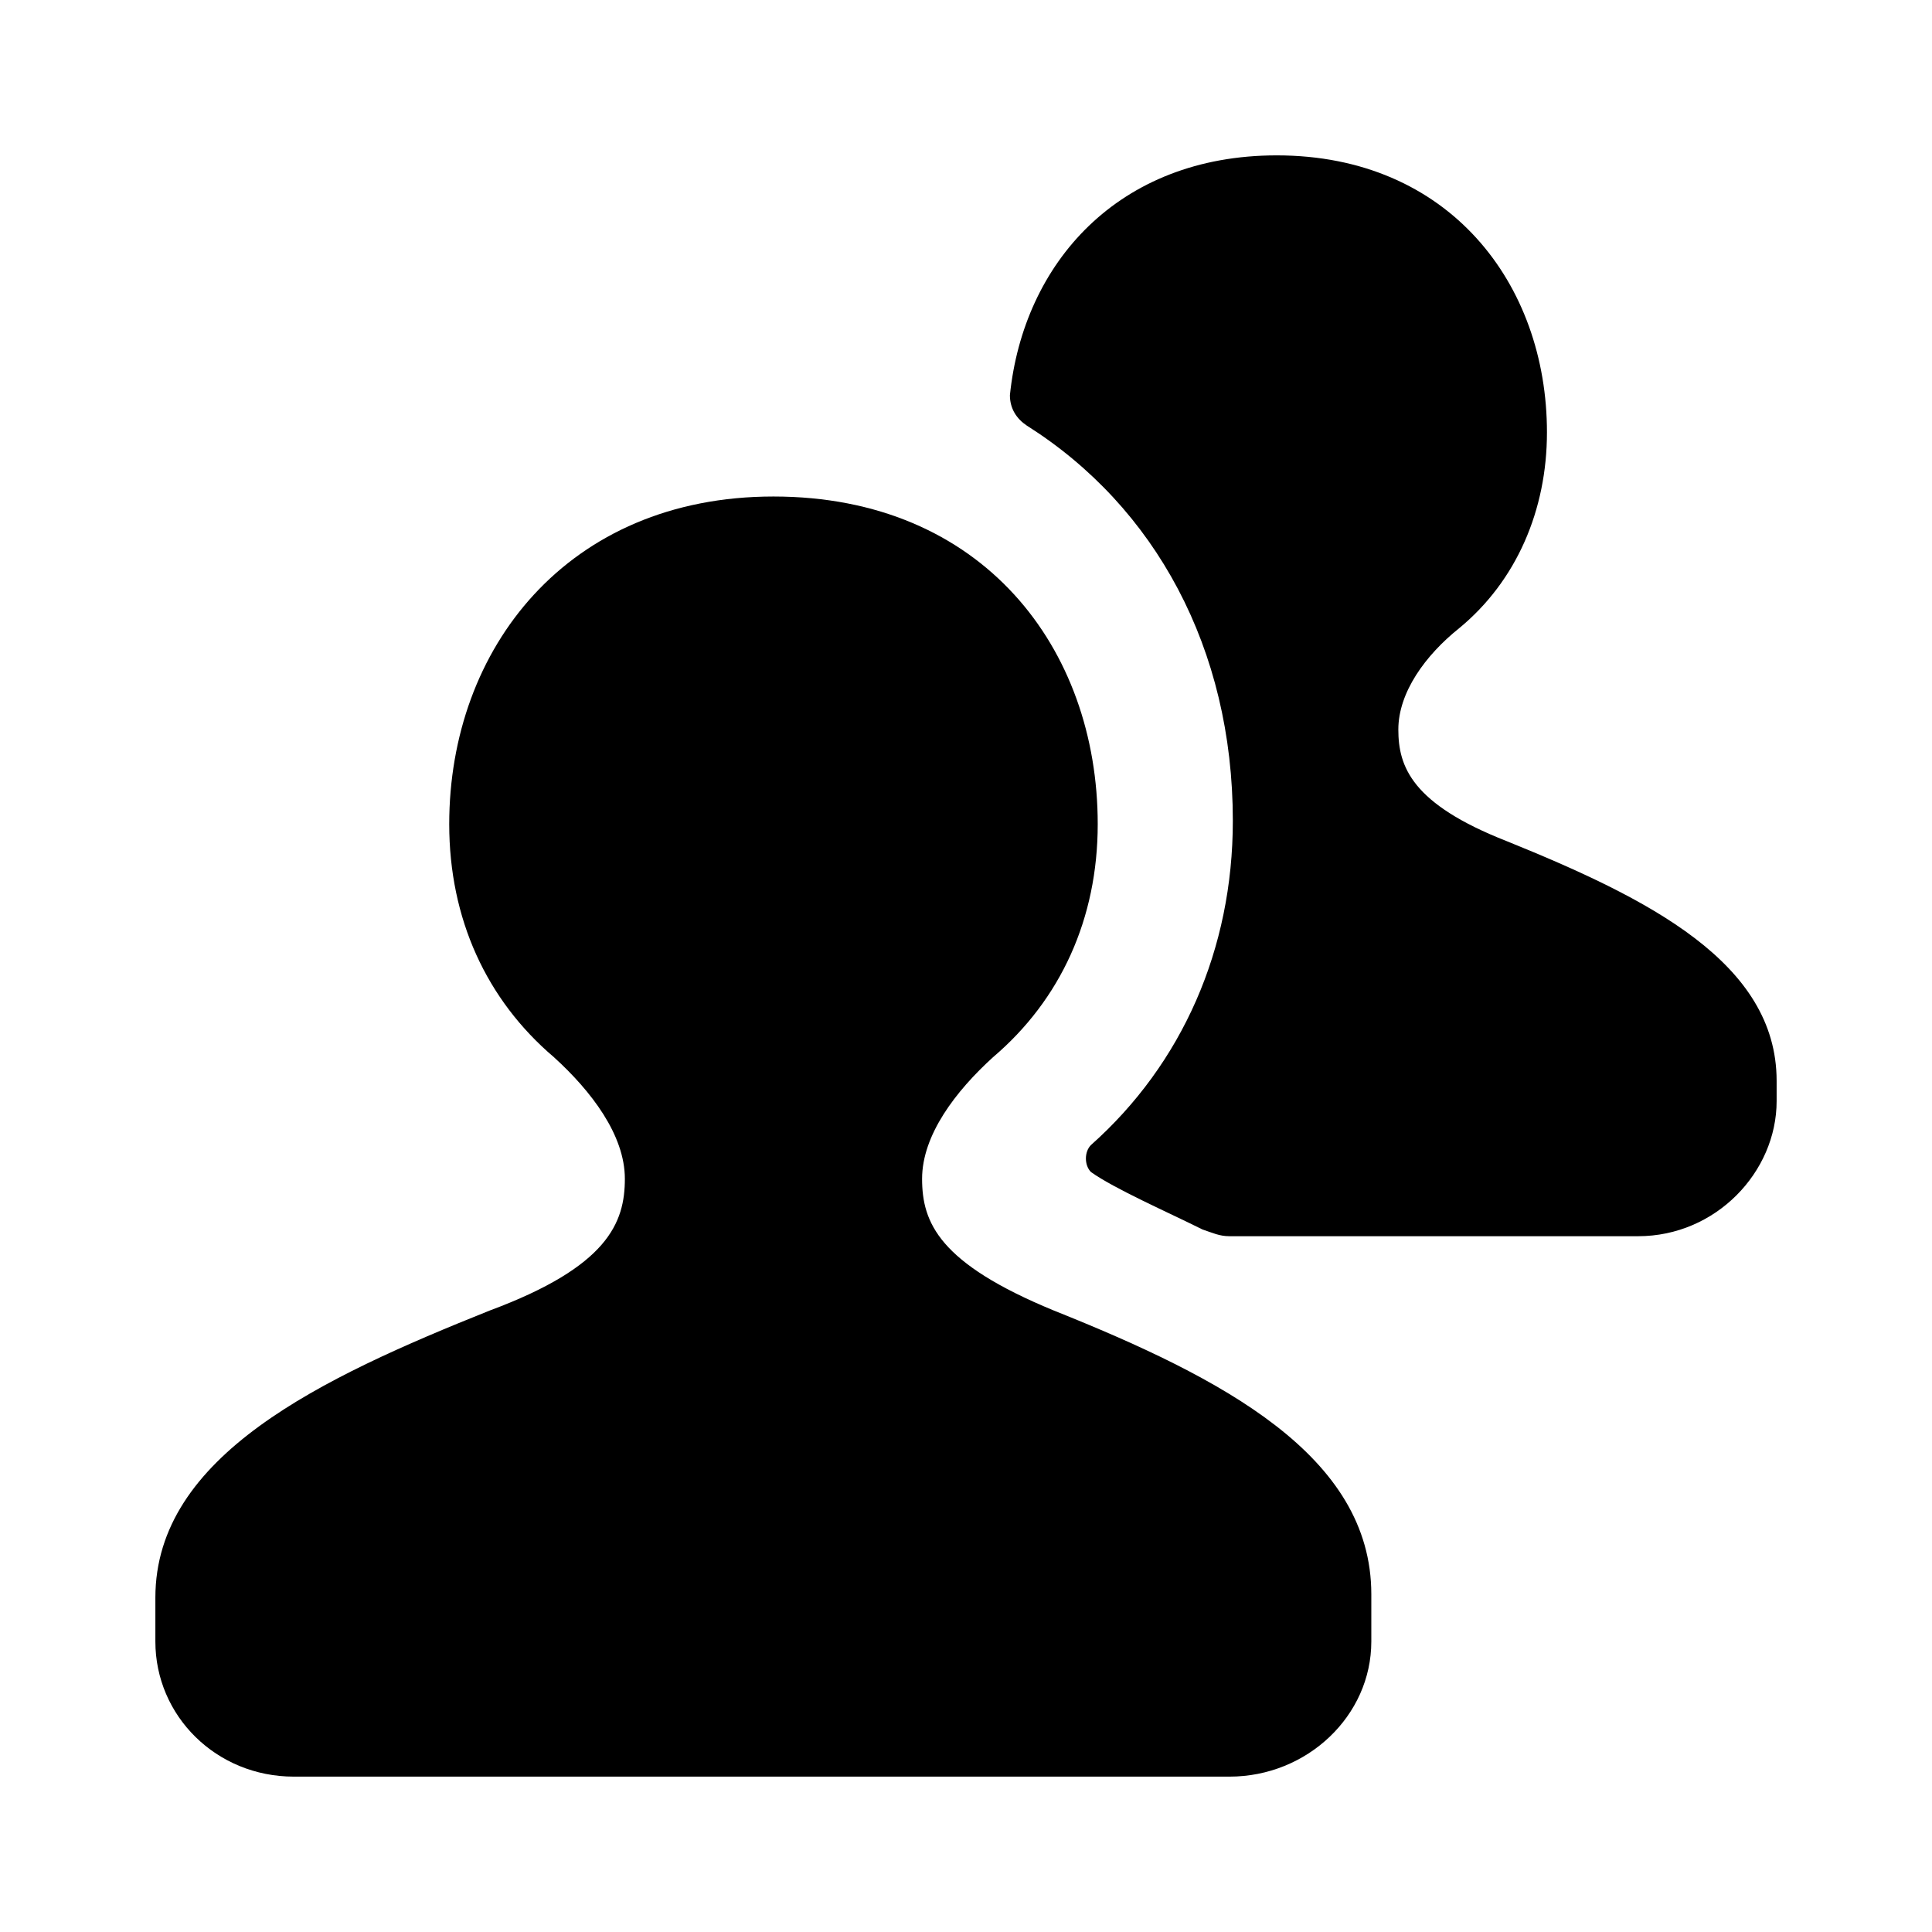
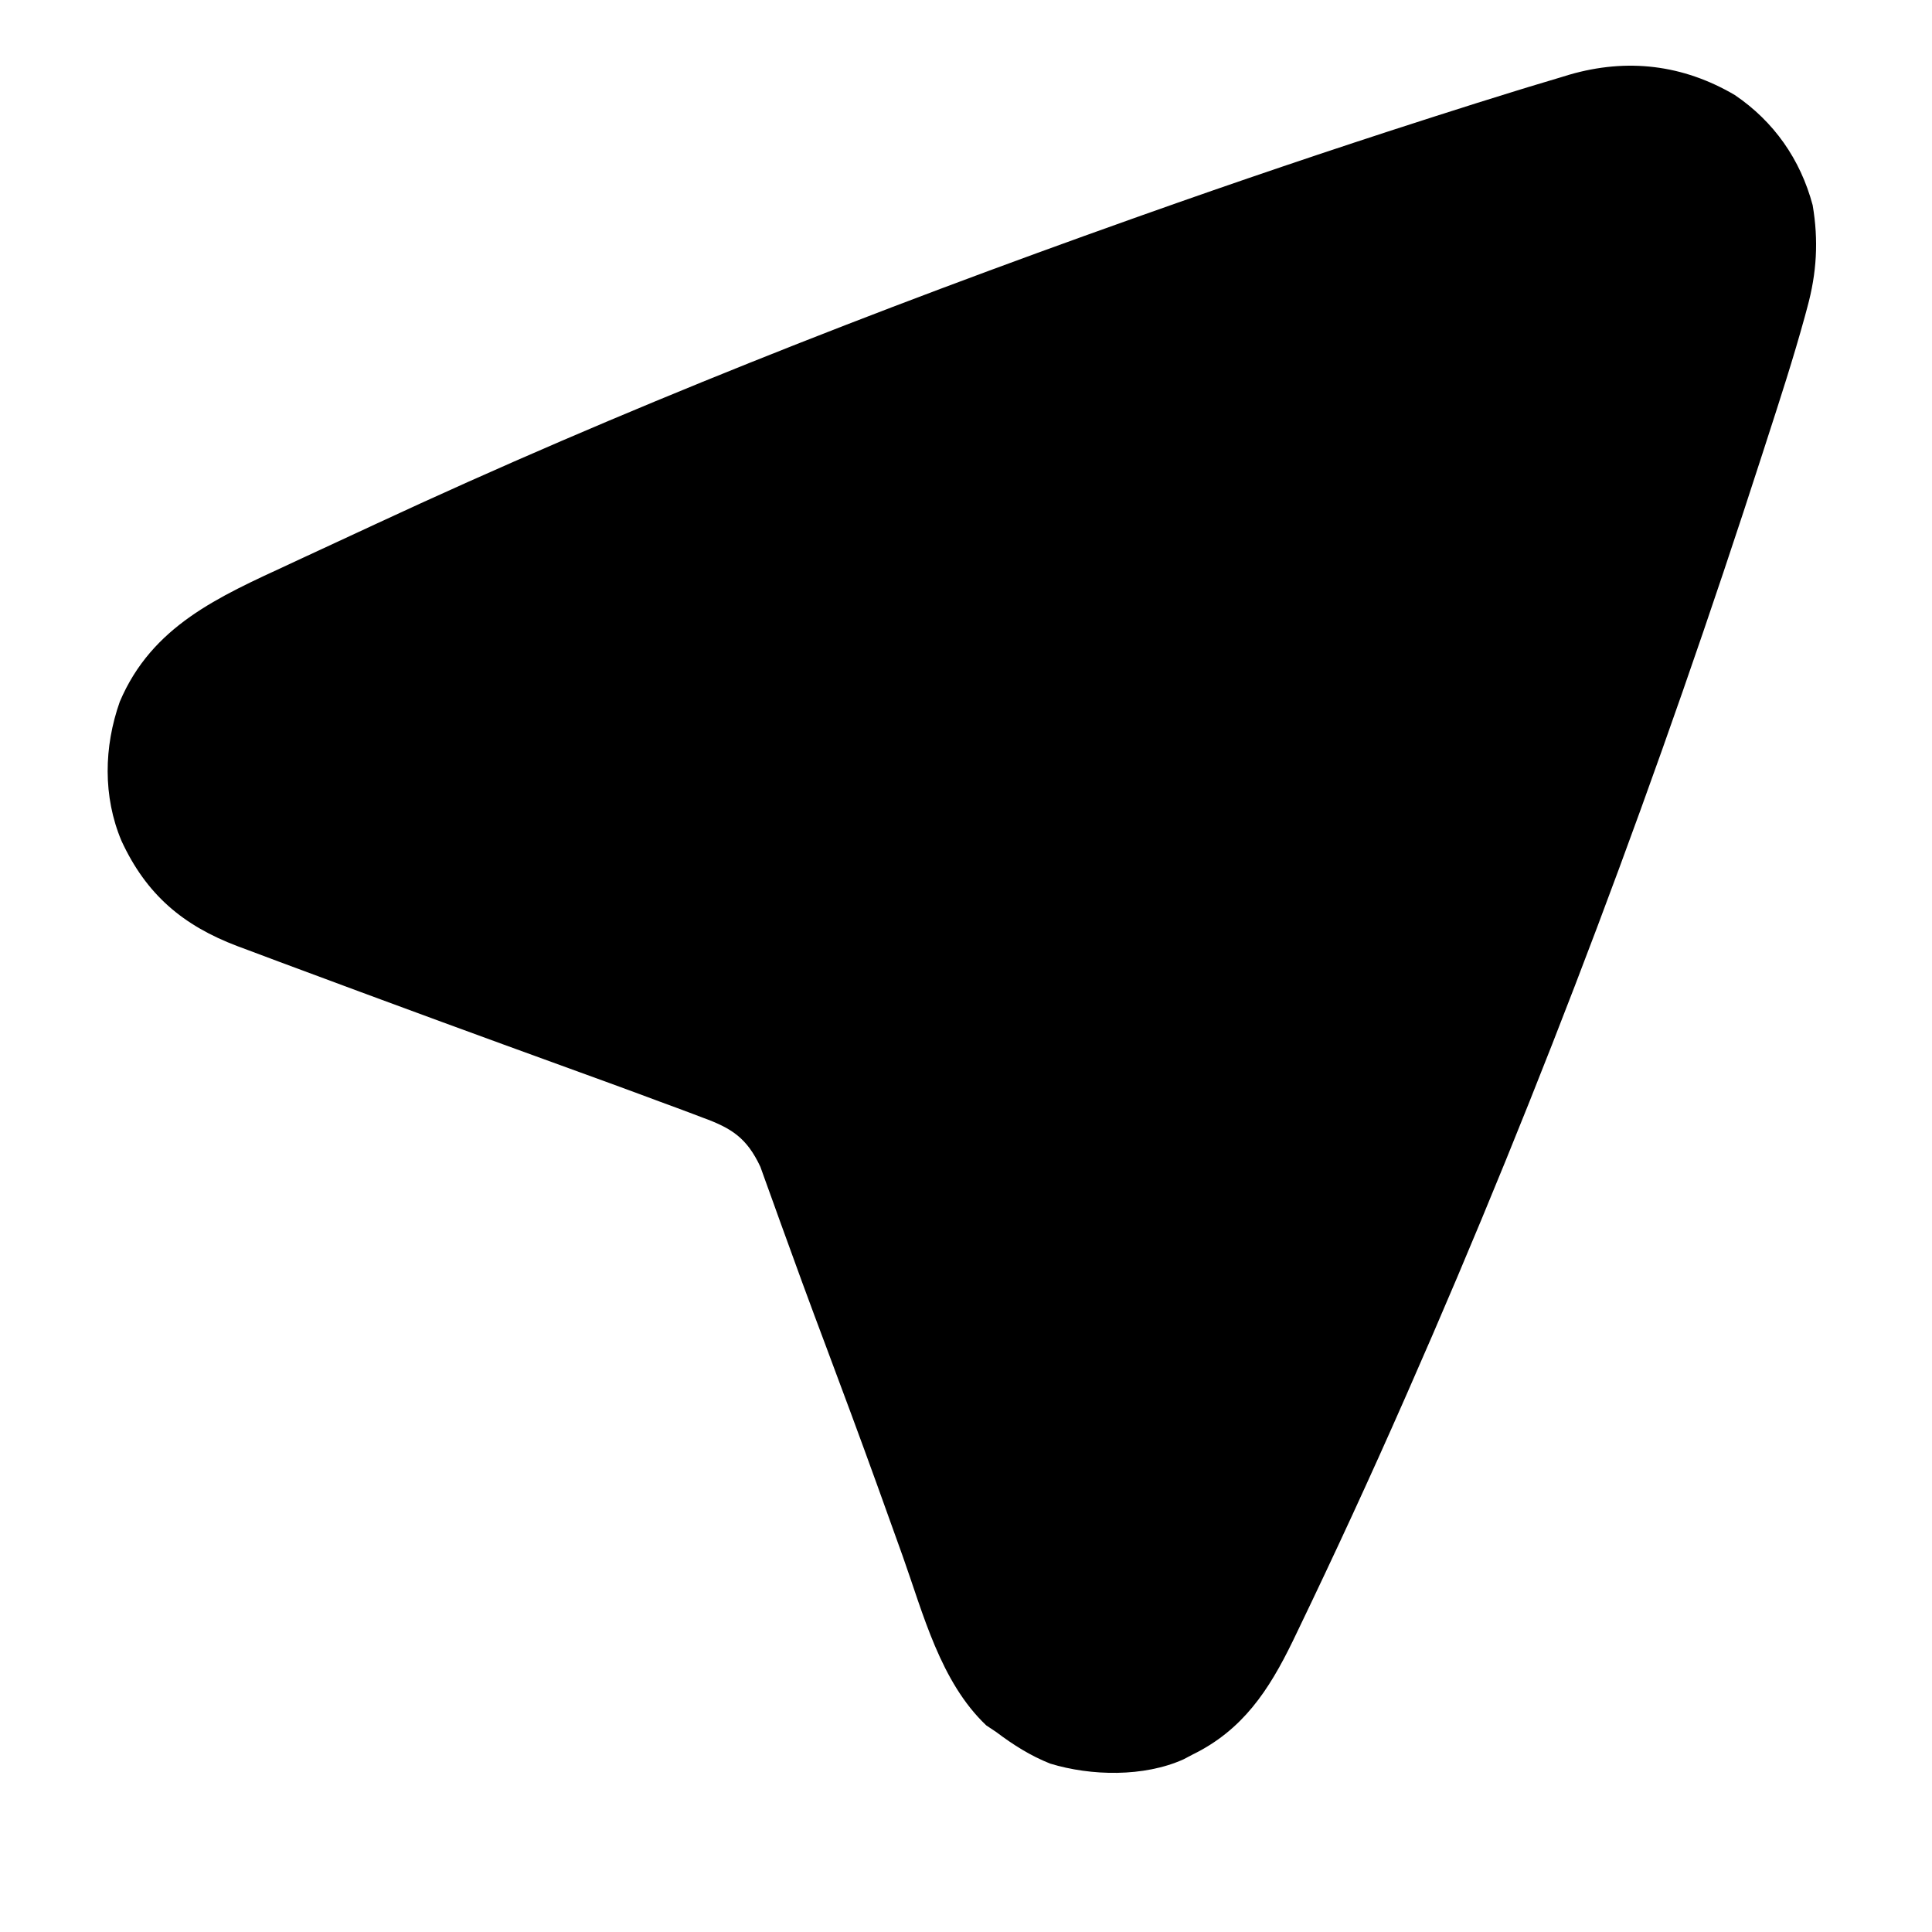
- <svg xmlns="http://www.w3.org/2000/svg" fill="#000000" width="800px" height="800px" viewBox="-2.6 -2.6 57.20 57.20" enable-background="new 0 0 52 52" xml:space="preserve">
-   <g id="SVGRepo_bgCarrier" stroke-width="0" />
-   <g id="SVGRepo_tracerCarrier" stroke-linecap="round" stroke-linejoin="round" />
-   <g id="SVGRepo_iconCarrier">
-     <g>
-       <path d="M42,22.3c-2.8-1.1-3.2-2.2-3.2-3.3s0.8-2.2,1.8-3c1.7-1.4,2.6-3.5,2.6-5.8c0-4.4-2.9-8.2-8-8.2 c-4.7,0-7.5,3.2-7.9,7.1c0,0.4,0.2,0.7,0.5,0.9c3.8,2.4,6.1,6.6,6.1,11.7c0,3.8-1.5,7.2-4.2,9.6c-0.2,0.2-0.2,0.6,0,0.8 c0.7,0.5,2.3,1.2,3.3,1.7c0.3,0.1,0.5,0.2,0.8,0.2h12.1c2.3,0,4.1-1.9,4.1-4v-0.6C50,25.9,46.2,24,42,22.3z" />
-       <path d="M28.6,36.2c-3.4-1.4-3.9-2.6-3.9-3.9c0-1.3,1-2.6,2.1-3.6c2-1.7,3.1-4.1,3.1-6.9c0-5.2-3.4-9.7-9.6-9.7 c-6.1,0-9.6,4.5-9.6,9.7c0,2.8,1.1,5.2,3.1,6.9c1.1,1,2.1,2.3,2.1,3.6c0,1.3-0.5,2.6-4,3.9c-5,2-9.9,4.3-9.9,8.5V45v1 c0,2.2,1.8,4,4.1,4h27.7c2.3,0,4.2-1.8,4.2-4v-1v-0.4C38,40.5,33.6,38.2,28.6,36.2z" />
-     </g>
-   </g>
+ <svg xmlns="http://www.w3.org/2000/svg" version="1.1" width="512" height="512">
+   <path d="M0 0 C10.364 7.039 17.371 17.03 20.625 29.188 C22.216 38.563 21.702 47.156 19.207 56.254 C18.987 57.069 18.768 57.885 18.542 58.725 C15.527 69.709 12.007 80.54 8.5 91.375 C7.947 93.09 7.947 93.09 7.383 94.839 C-19.885 179.36 -50.95 262.523 -86.75 343.812 C-87.176 344.781 -87.176 344.781 -87.611 345.77 C-96.635 366.281 -106.026 386.624 -115.75 406.812 C-116.225 407.799 -116.7 408.786 -117.189 409.803 C-123.505 422.773 -130.412 433.306 -143.75 439.812 C-144.534 440.225 -145.317 440.637 -146.125 441.062 C-156.581 445.768 -170.579 445.501 -181.438 442.188 C-186.704 440.09 -191.237 437.213 -195.75 433.812 C-196.616 433.235 -197.482 432.658 -198.375 432.062 C-210.532 420.546 -215.083 402.462 -220.553 387.129 C-222.413 381.917 -224.289 376.711 -226.164 371.504 C-226.546 370.442 -226.929 369.38 -227.322 368.286 C-231.785 355.91 -236.371 343.58 -240.985 331.26 C-241.637 329.519 -242.289 327.777 -242.941 326.035 C-243.259 325.186 -243.577 324.337 -243.905 323.463 C-246.13 317.508 -248.306 311.537 -250.465 305.559 C-251.344 303.14 -252.223 300.721 -253.104 298.303 C-253.651 296.79 -254.195 295.275 -254.734 293.759 C-255.472 291.683 -256.224 289.613 -256.98 287.543 C-257.397 286.382 -257.814 285.221 -258.243 284.024 C-261.835 276.369 -265.856 273.784 -273.539 270.996 C-274.413 270.663 -275.287 270.33 -276.188 269.987 C-279.035 268.909 -281.891 267.859 -284.75 266.812 C-286.672 266.098 -288.593 265.384 -290.515 264.668 C-295.621 262.778 -300.737 260.914 -305.856 259.059 C-311.541 257 -317.221 254.929 -322.902 252.859 C-324.056 252.439 -325.21 252.02 -326.398 251.587 C-337.203 247.653 -347.994 243.685 -358.78 239.699 C-360.678 238.998 -362.577 238.297 -364.476 237.596 C-370.572 235.347 -376.663 233.085 -382.75 230.812 C-384.159 230.288 -384.159 230.288 -385.597 229.753 C-388.457 228.687 -391.315 227.614 -394.172 226.539 C-395.039 226.216 -395.907 225.894 -396.801 225.561 C-411.274 220.087 -420.988 211.876 -427.562 197.637 C-432.5 185.894 -432.232 172.725 -428.008 160.777 C-419.474 140.661 -401.777 132.975 -383.062 124.312 C-381.575 123.619 -380.087 122.926 -378.6 122.232 C-374.746 120.437 -370.887 118.65 -367.027 116.866 C-364.82 115.845 -362.615 114.82 -360.411 113.793 C-295.02 83.36 -227.69 56.967 -159.75 32.812 C-158.311 32.301 -158.311 32.301 -156.843 31.779 C-132.183 23.02 -107.417 14.626 -82.5 6.625 C-81.405 6.273 -80.31 5.92 -79.181 5.557 C-72.05 3.268 -64.908 1.016 -57.75 -1.188 C-56.777 -1.487 -55.805 -1.787 -54.803 -2.096 C-51.983 -2.957 -49.159 -3.8 -46.332 -4.637 C-45.51 -4.888 -44.688 -5.139 -43.841 -5.397 C-28.512 -9.842 -13.742 -8.073 0 0 Z " fill="#000000" transform="translate(459.75,25.1875)" />
</svg>
